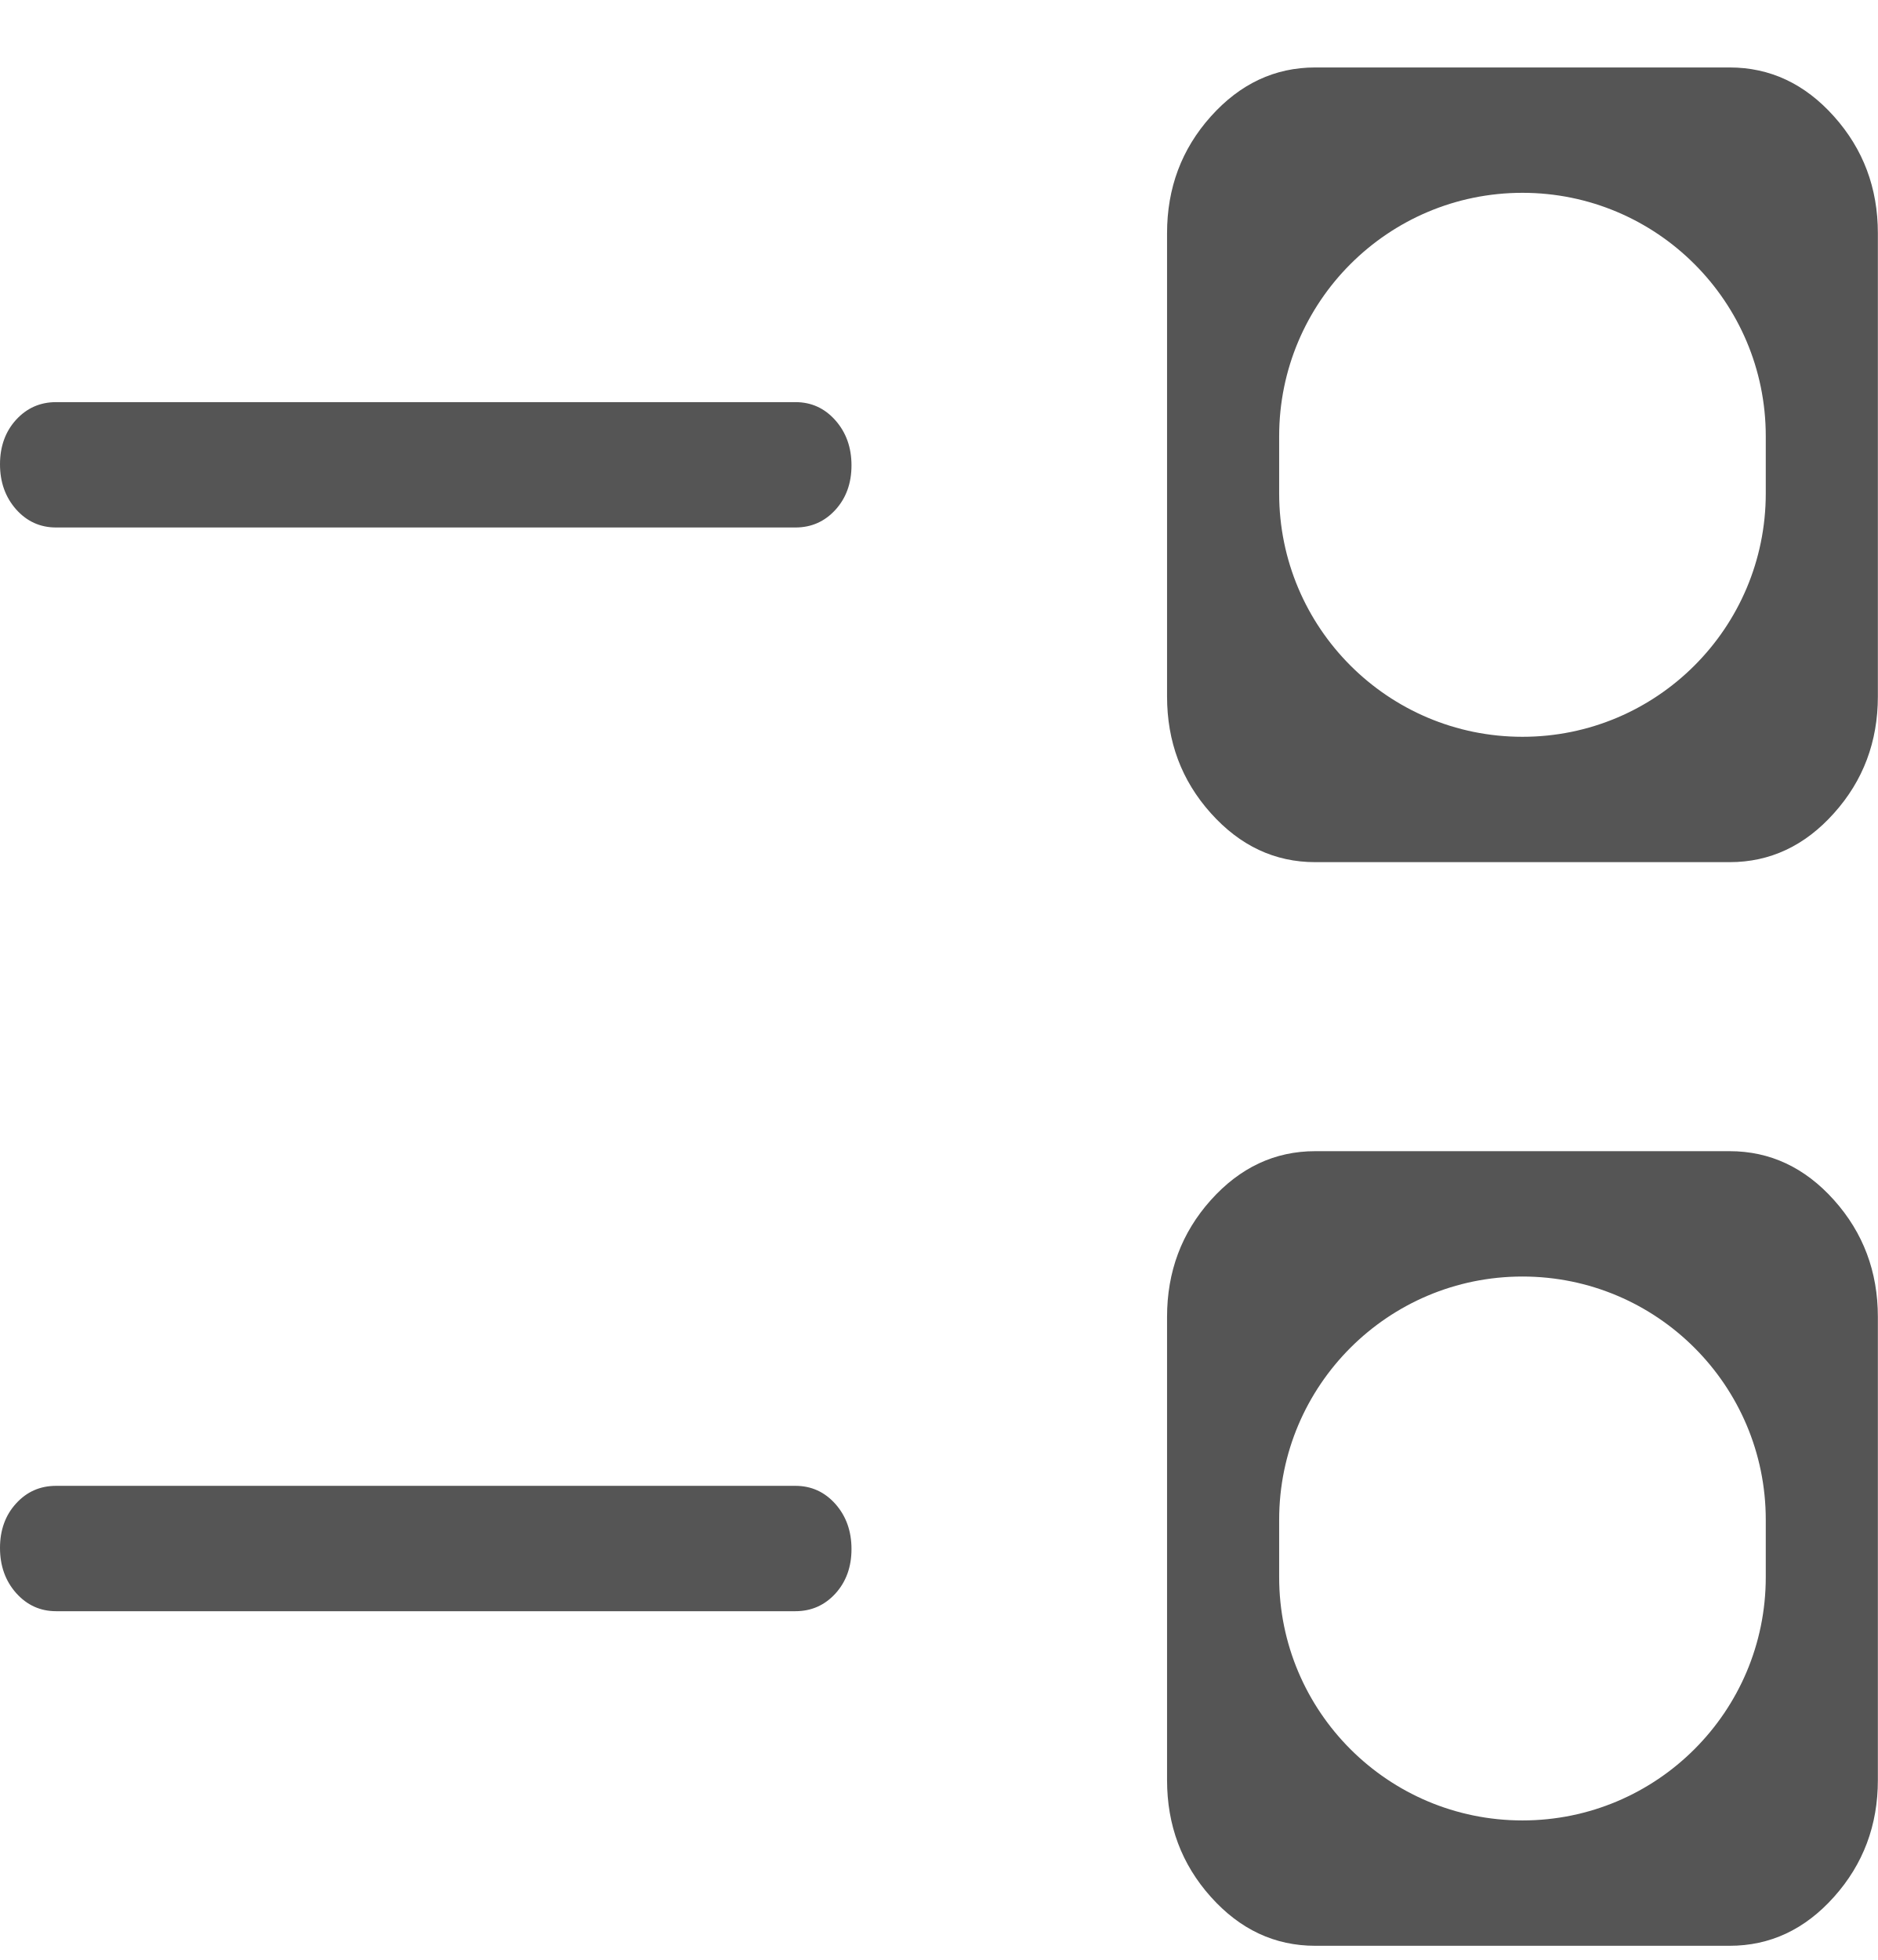
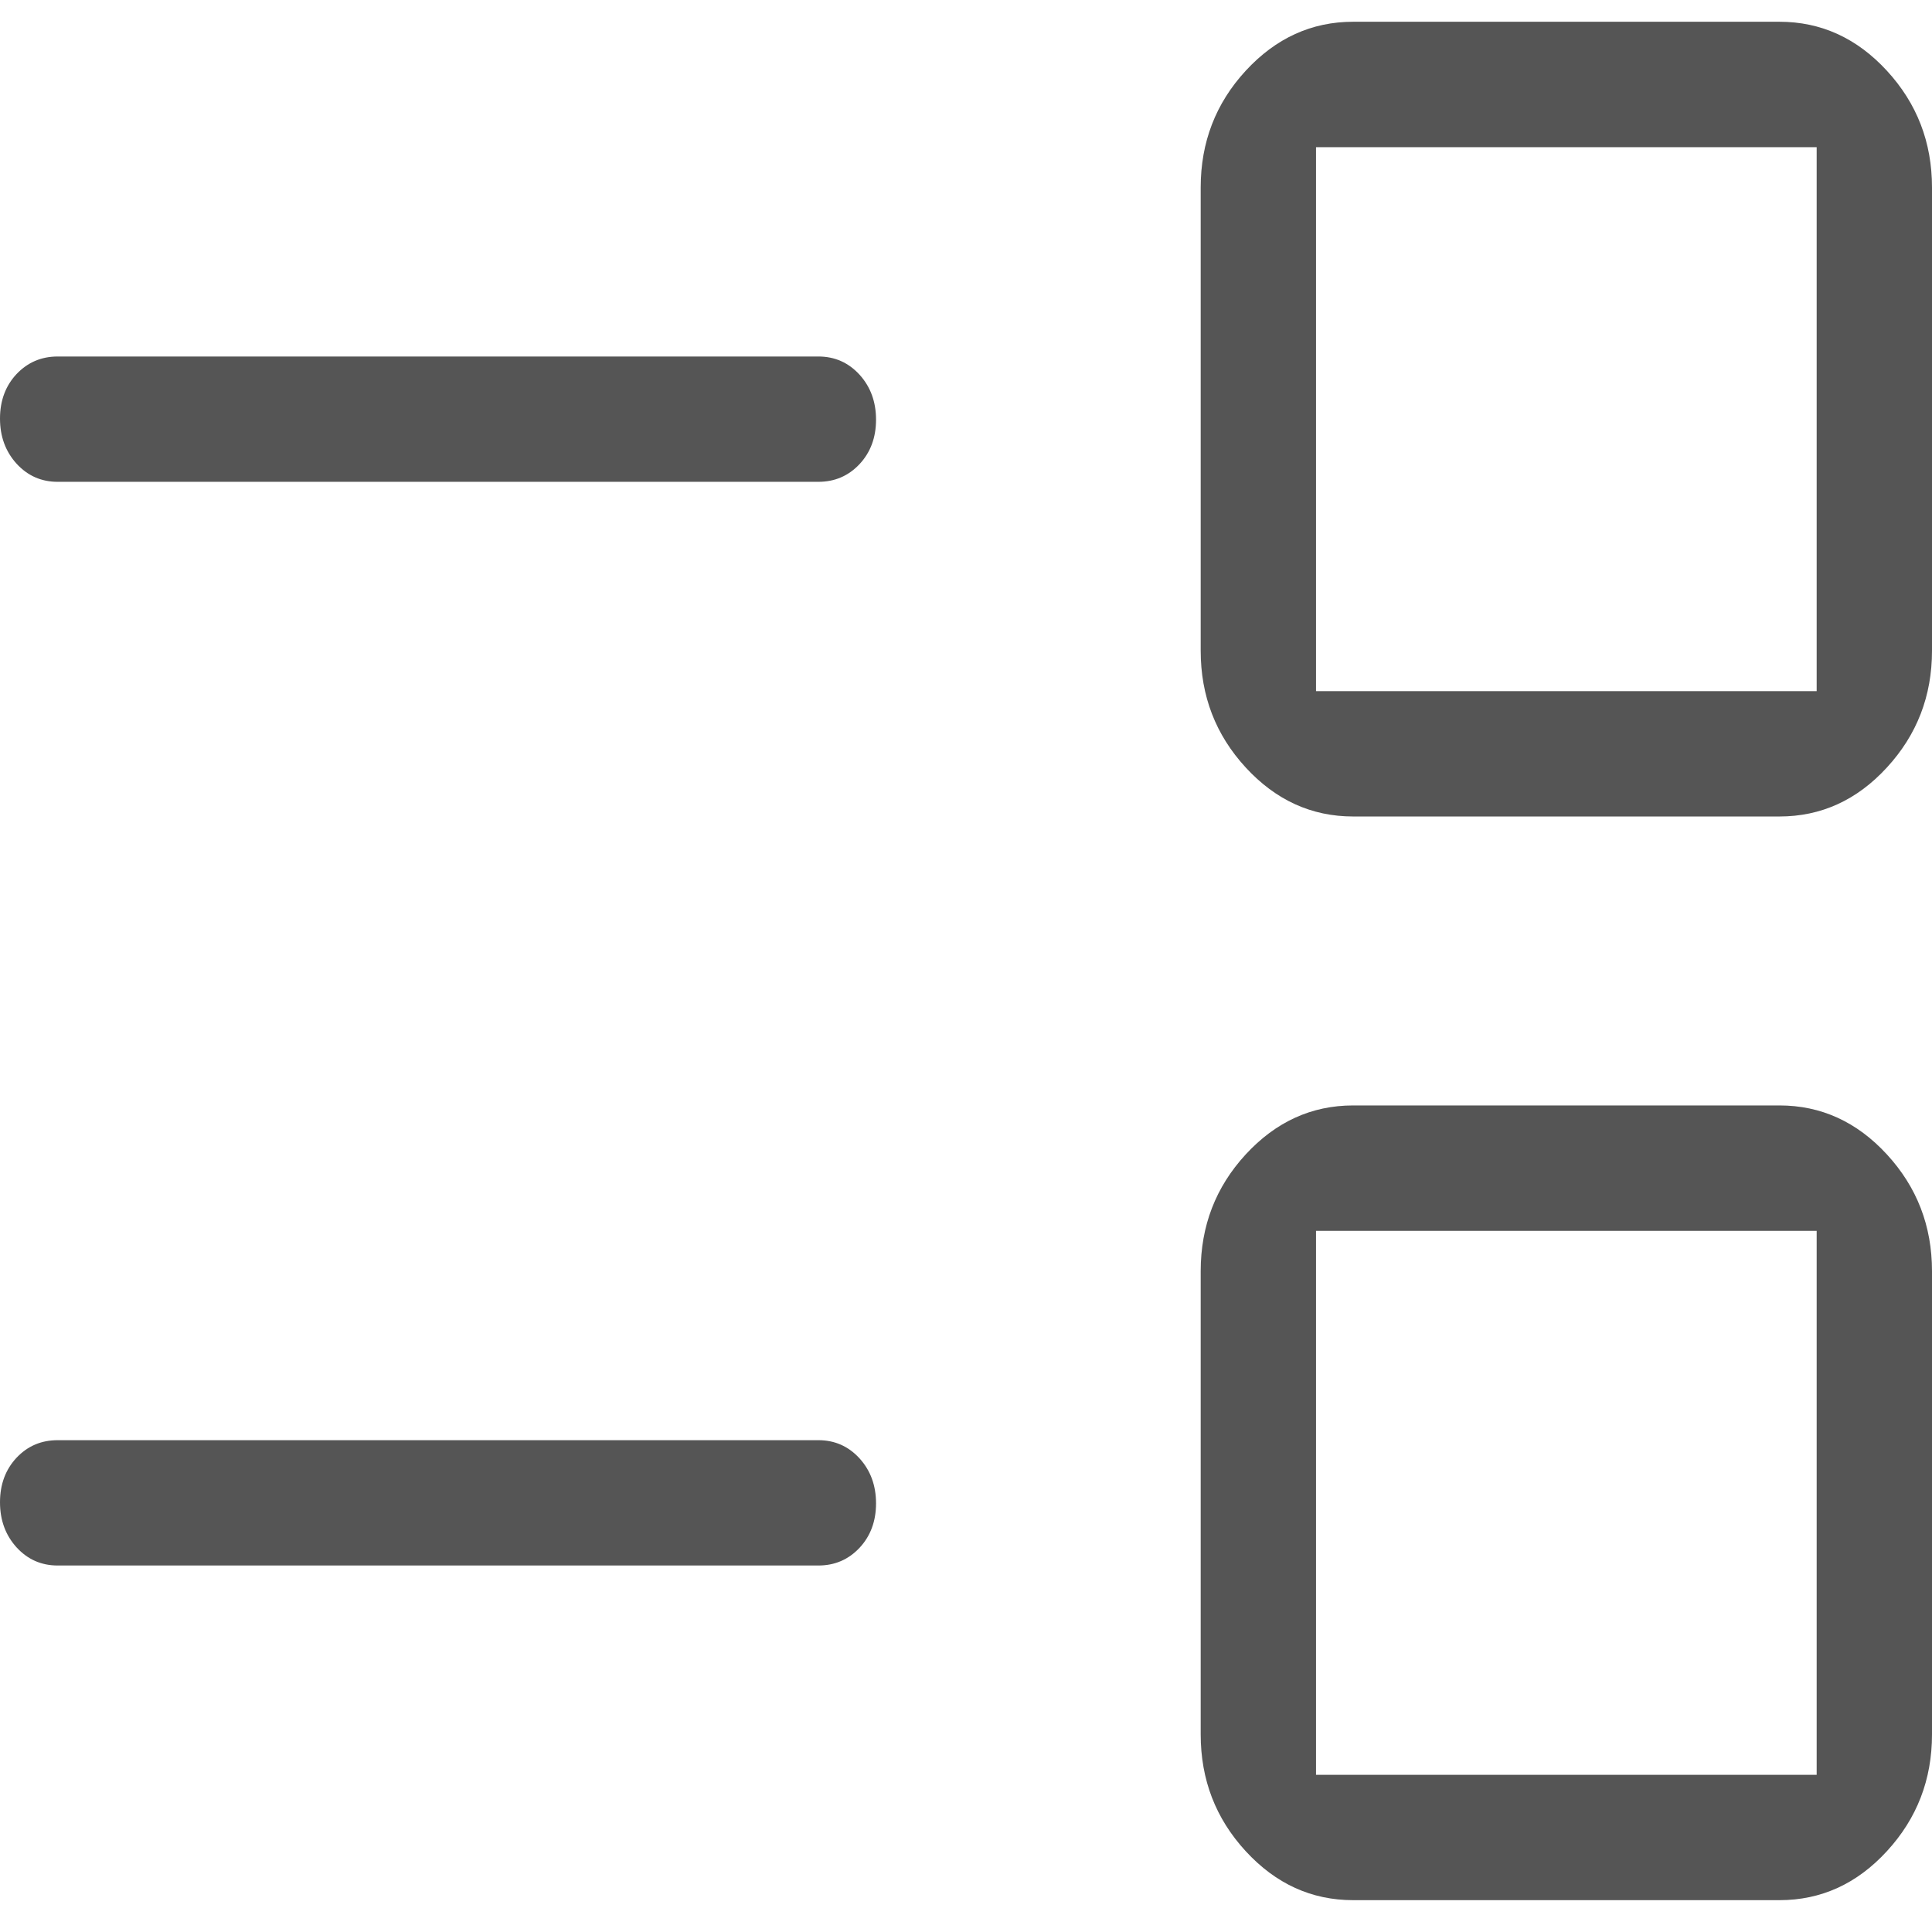
- <svg xmlns="http://www.w3.org/2000/svg" width="23" height="24" viewBox="0 0 23 24" fill="none">
-   <path d="M16.109 23.826C15.614 23.826 15.188 23.627 14.83 23.227C14.472 22.827 14.294 22.35 14.294 21.797V16.125C14.294 15.572 14.472 15.095 14.83 14.695C15.188 14.296 15.614 14.096 16.109 14.096H21.184C21.679 14.096 22.106 14.296 22.463 14.695C22.821 15.095 23 15.572 23 16.125V21.797C23 22.35 22.821 22.827 22.463 23.227C22.106 23.627 21.679 23.826 21.184 23.826H16.109ZM15.667 19.312C15.667 20.957 17.001 22.291 18.647 22.291C20.292 22.291 21.627 20.957 21.627 19.312V18.61C21.627 16.965 20.292 15.631 18.647 15.631C17.001 15.631 15.667 16.965 15.667 18.61V19.312ZM0.687 19.729C0.492 19.729 0.329 19.654 0.197 19.506C0.066 19.358 0 19.174 0 18.954C0 18.735 0.066 18.553 0.197 18.41C0.329 18.265 0.492 18.194 0.687 18.194H9.742C9.937 18.194 10.1 18.268 10.232 18.416C10.363 18.564 10.429 18.748 10.429 18.968C10.429 19.187 10.363 19.369 10.232 19.513C10.1 19.657 9.937 19.729 9.742 19.729H0.687ZM16.109 10.557C15.614 10.557 15.188 10.357 14.83 9.957C14.472 9.558 14.294 9.081 14.294 8.528V2.856C14.294 2.302 14.472 1.826 14.83 1.426C15.188 1.026 15.614 0.826 16.109 0.826H21.184C21.679 0.826 22.106 1.026 22.463 1.426C22.821 1.826 23 2.302 23 2.856V8.528C23 9.081 22.821 9.558 22.463 9.957C22.106 10.357 21.679 10.557 21.184 10.557H16.109ZM15.667 6.042C15.667 7.688 17.001 9.022 18.647 9.022C20.292 9.022 21.627 7.688 21.627 6.042V5.341C21.627 3.696 20.292 2.361 18.647 2.361C17.001 2.361 15.667 3.696 15.667 5.341V6.042ZM0.687 6.459C0.492 6.459 0.329 6.385 0.197 6.237C0.066 6.088 0 5.905 0 5.685C0 5.466 0.066 5.284 0.197 5.14C0.329 4.996 0.492 4.924 0.687 4.924H9.742C9.937 4.924 10.1 4.998 10.232 5.147C10.363 5.295 10.429 5.479 10.429 5.698C10.429 5.918 10.363 6.099 10.232 6.243C10.1 6.387 9.937 6.459 9.742 6.459H0.687Z" fill="#555555" />
+ <svg xmlns="http://www.w3.org/2000/svg" width="23" height="23" viewBox="0 0 23 23" fill="none">
+   <path d="M16.109 22.621C15.614 22.621 15.188 22.427 14.83 22.038C14.472 21.649 14.294 21.186 14.294 20.648V15.133C14.294 14.595 14.472 14.132 14.83 13.743C15.188 13.355 15.614 13.16 16.109 13.16H21.184C21.679 13.16 22.106 13.355 22.463 13.743C22.821 14.132 23 14.595 23 15.133V20.648C23 21.186 22.821 21.649 22.463 22.038C22.106 22.427 21.679 22.621 21.184 22.621H16.109ZM15.667 21.129H21.627V14.653H15.667V21.129ZM0.687 18.637C0.492 18.637 0.329 18.565 0.197 18.421C0.066 18.276 0 18.098 0 17.884C0 17.671 0.066 17.494 0.197 17.354C0.329 17.214 0.492 17.145 0.687 17.145H9.742C9.937 17.145 10.1 17.217 10.232 17.361C10.363 17.505 10.429 17.684 10.429 17.897C10.429 18.11 10.363 18.287 10.232 18.427C10.1 18.567 9.937 18.637 9.742 18.637H0.687ZM16.109 9.72C15.614 9.72 15.188 9.526 14.83 9.137C14.472 8.748 14.294 8.285 14.294 7.747V2.232C14.294 1.694 14.472 1.231 14.83 0.842C15.188 0.454 15.614 0.259 16.109 0.259H21.184C21.679 0.259 22.106 0.454 22.463 0.842C22.821 1.231 23 1.694 23 2.232V7.747C23 8.285 22.821 8.748 22.463 9.137C22.106 9.526 21.679 9.72 21.184 9.72H16.109ZM15.667 8.228H21.627V1.752H15.667V8.228ZM0.687 5.736C0.492 5.736 0.329 5.664 0.197 5.52C0.066 5.375 0 5.197 0 4.983C0 4.77 0.066 4.593 0.197 4.453C0.329 4.314 0.492 4.244 0.687 4.244H9.742C9.937 4.244 10.1 4.316 10.232 4.46C10.363 4.604 10.429 4.783 10.429 4.996C10.429 5.209 10.363 5.386 10.232 5.526C10.1 5.666 9.937 5.736 9.742 5.736H0.687Z" fill="#555555" />
</svg>
